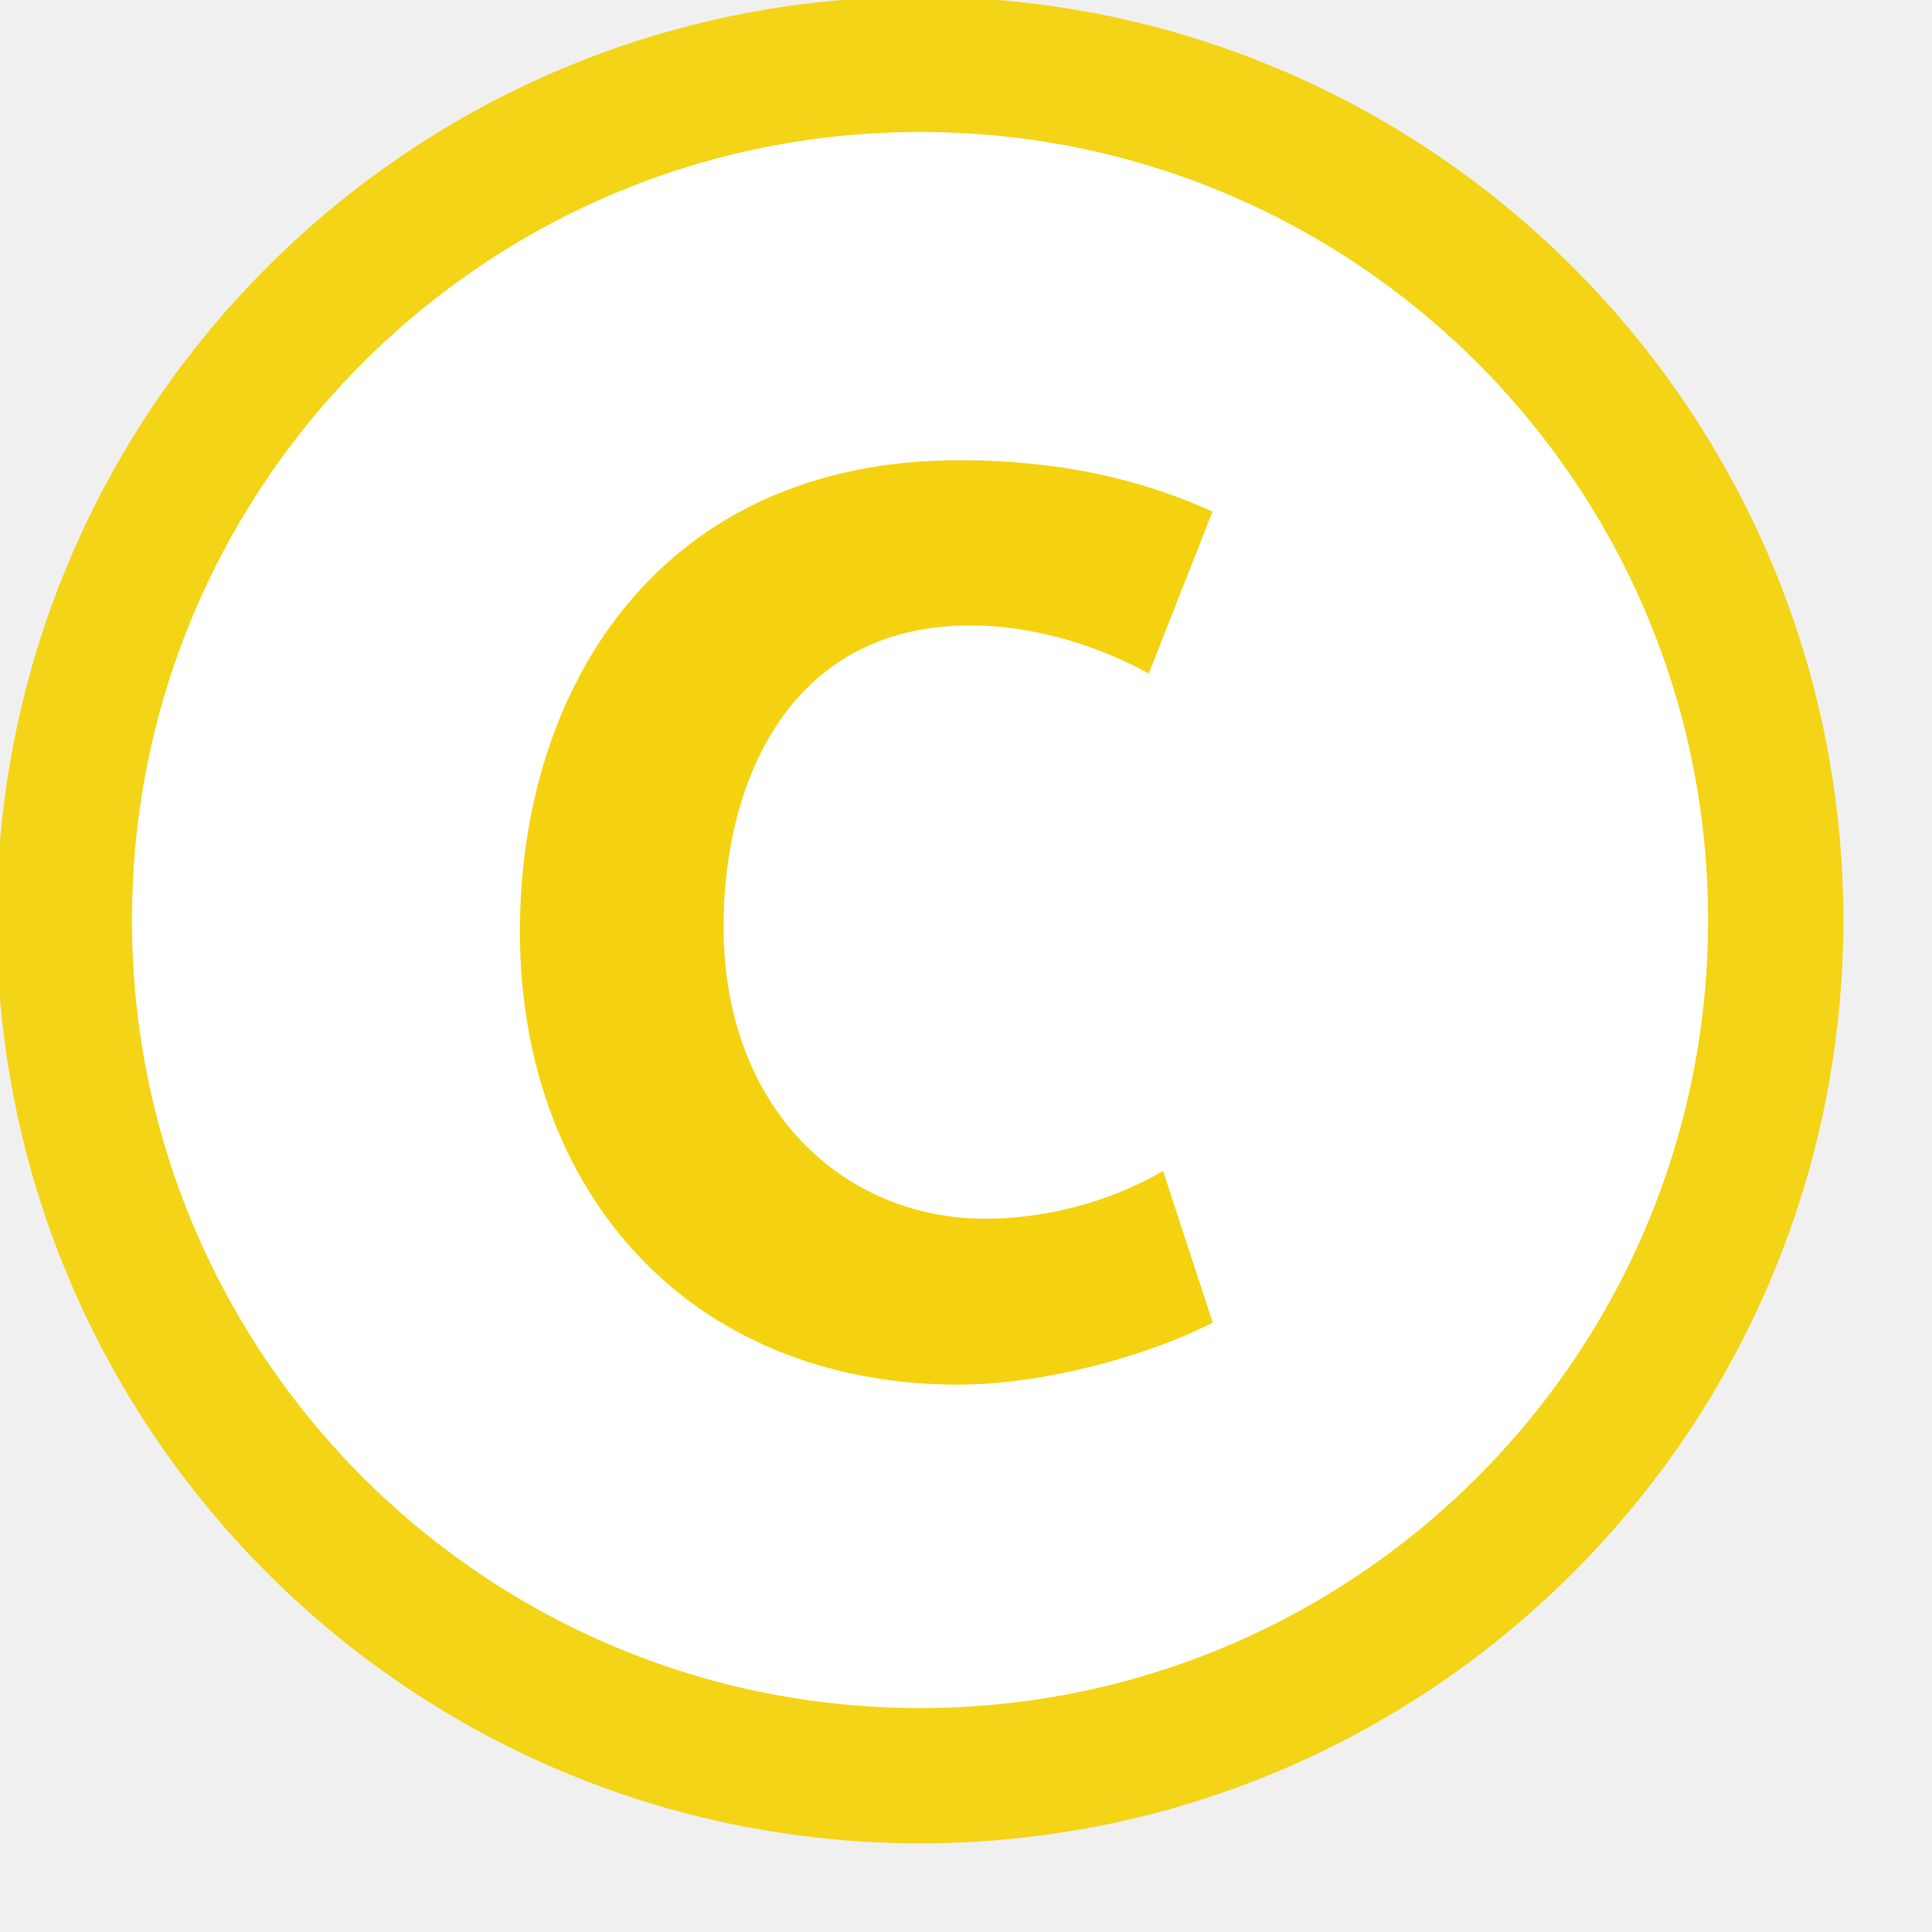
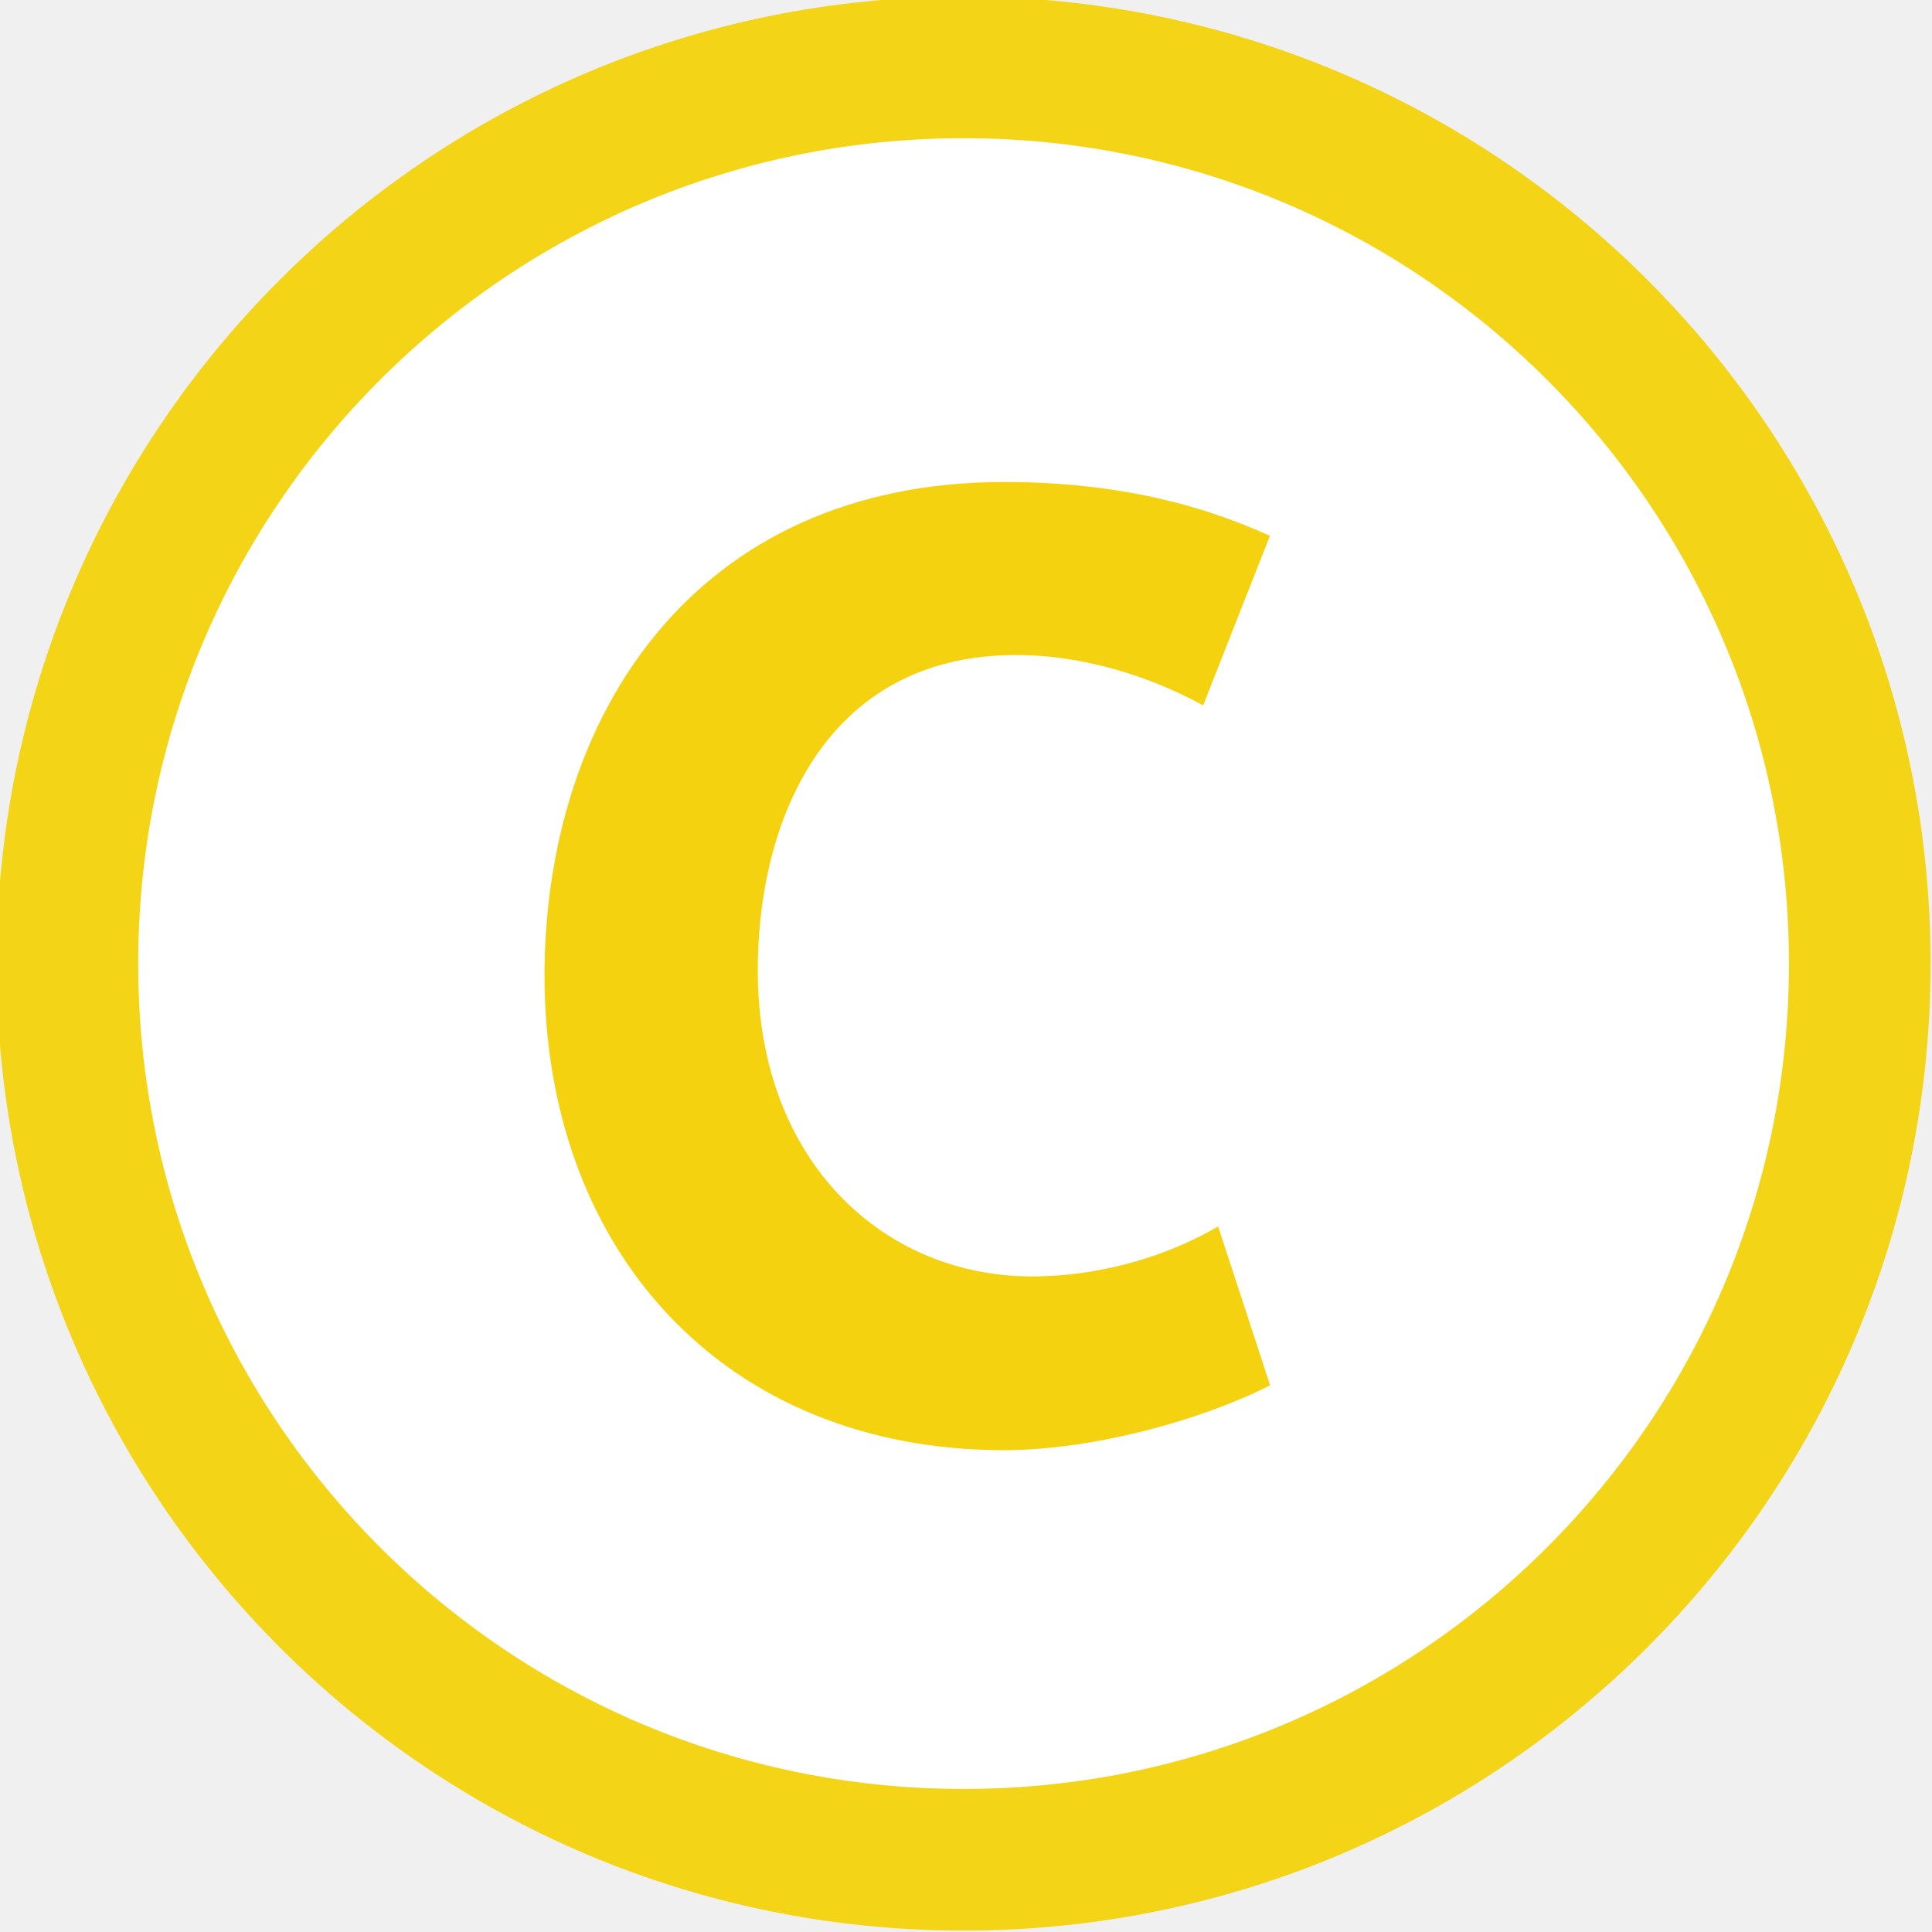
- <svg xmlns="http://www.w3.org/2000/svg" version="1.1" id="Calque_1" x="0px" y="0px" viewBox="0 0 1000 1000" style="enable-background:new 0 0 1000 1000;" xml:space="preserve">
+ <svg xmlns="http://www.w3.org/2000/svg" version="1.1" id="Calque_1" x="0px" y="0px" viewBox="0 0 954.7 954.8" style="enable-background:new 0 0 954.7 954.8;" xml:space="preserve">
  <style type="text/css">
	.st0{fill:#FFFFFF;stroke:#F4D416;stroke-width:70;stroke-miterlimit:10;}
	.st1{fill:#F5D210;}
</style>
  <circle class="st0" cx="476.2" cy="476.2" r="442.9" />
-   <path class="st1" d="M627.7,684.6L602,606.1c-23.2,13.6-56.1,24.7-92.2,24.7c-72.2,0-135.2-55.8-135.3-151.2  c-0.1-72.6,32.5-155.9,127.8-155.9c29.3,0,62.3,8.5,92.3,24.9l33-83.8c-33.1-15-74.5-26.5-131.1-26.6  c-153.8,0-227.4,116.2-227.4,244.1c0.1,134.9,87.9,234.4,227.4,234.4C541.4,716.5,594.6,701.5,627.7,684.6" />
+   <path class="st1" d="M627.7,684.6L602,606.1c-23.2,13.6-56.1,24.7-92.2,24.7c-72.2,0-135.2-55.8-135.3-151.2  C374.4,407,407,323.7,502.3,323.7c29.3,0,62.3,8.5,92.3,24.9l33-83.8c-33.1-15-74.5-26.5-131.1-26.6  c-153.8,0-227.4,116.2-227.4,244.1c0.1,134.9,87.9,234.4,227.4,234.4C541.4,716.5,594.6,701.5,627.7,684.6" />
</svg>
